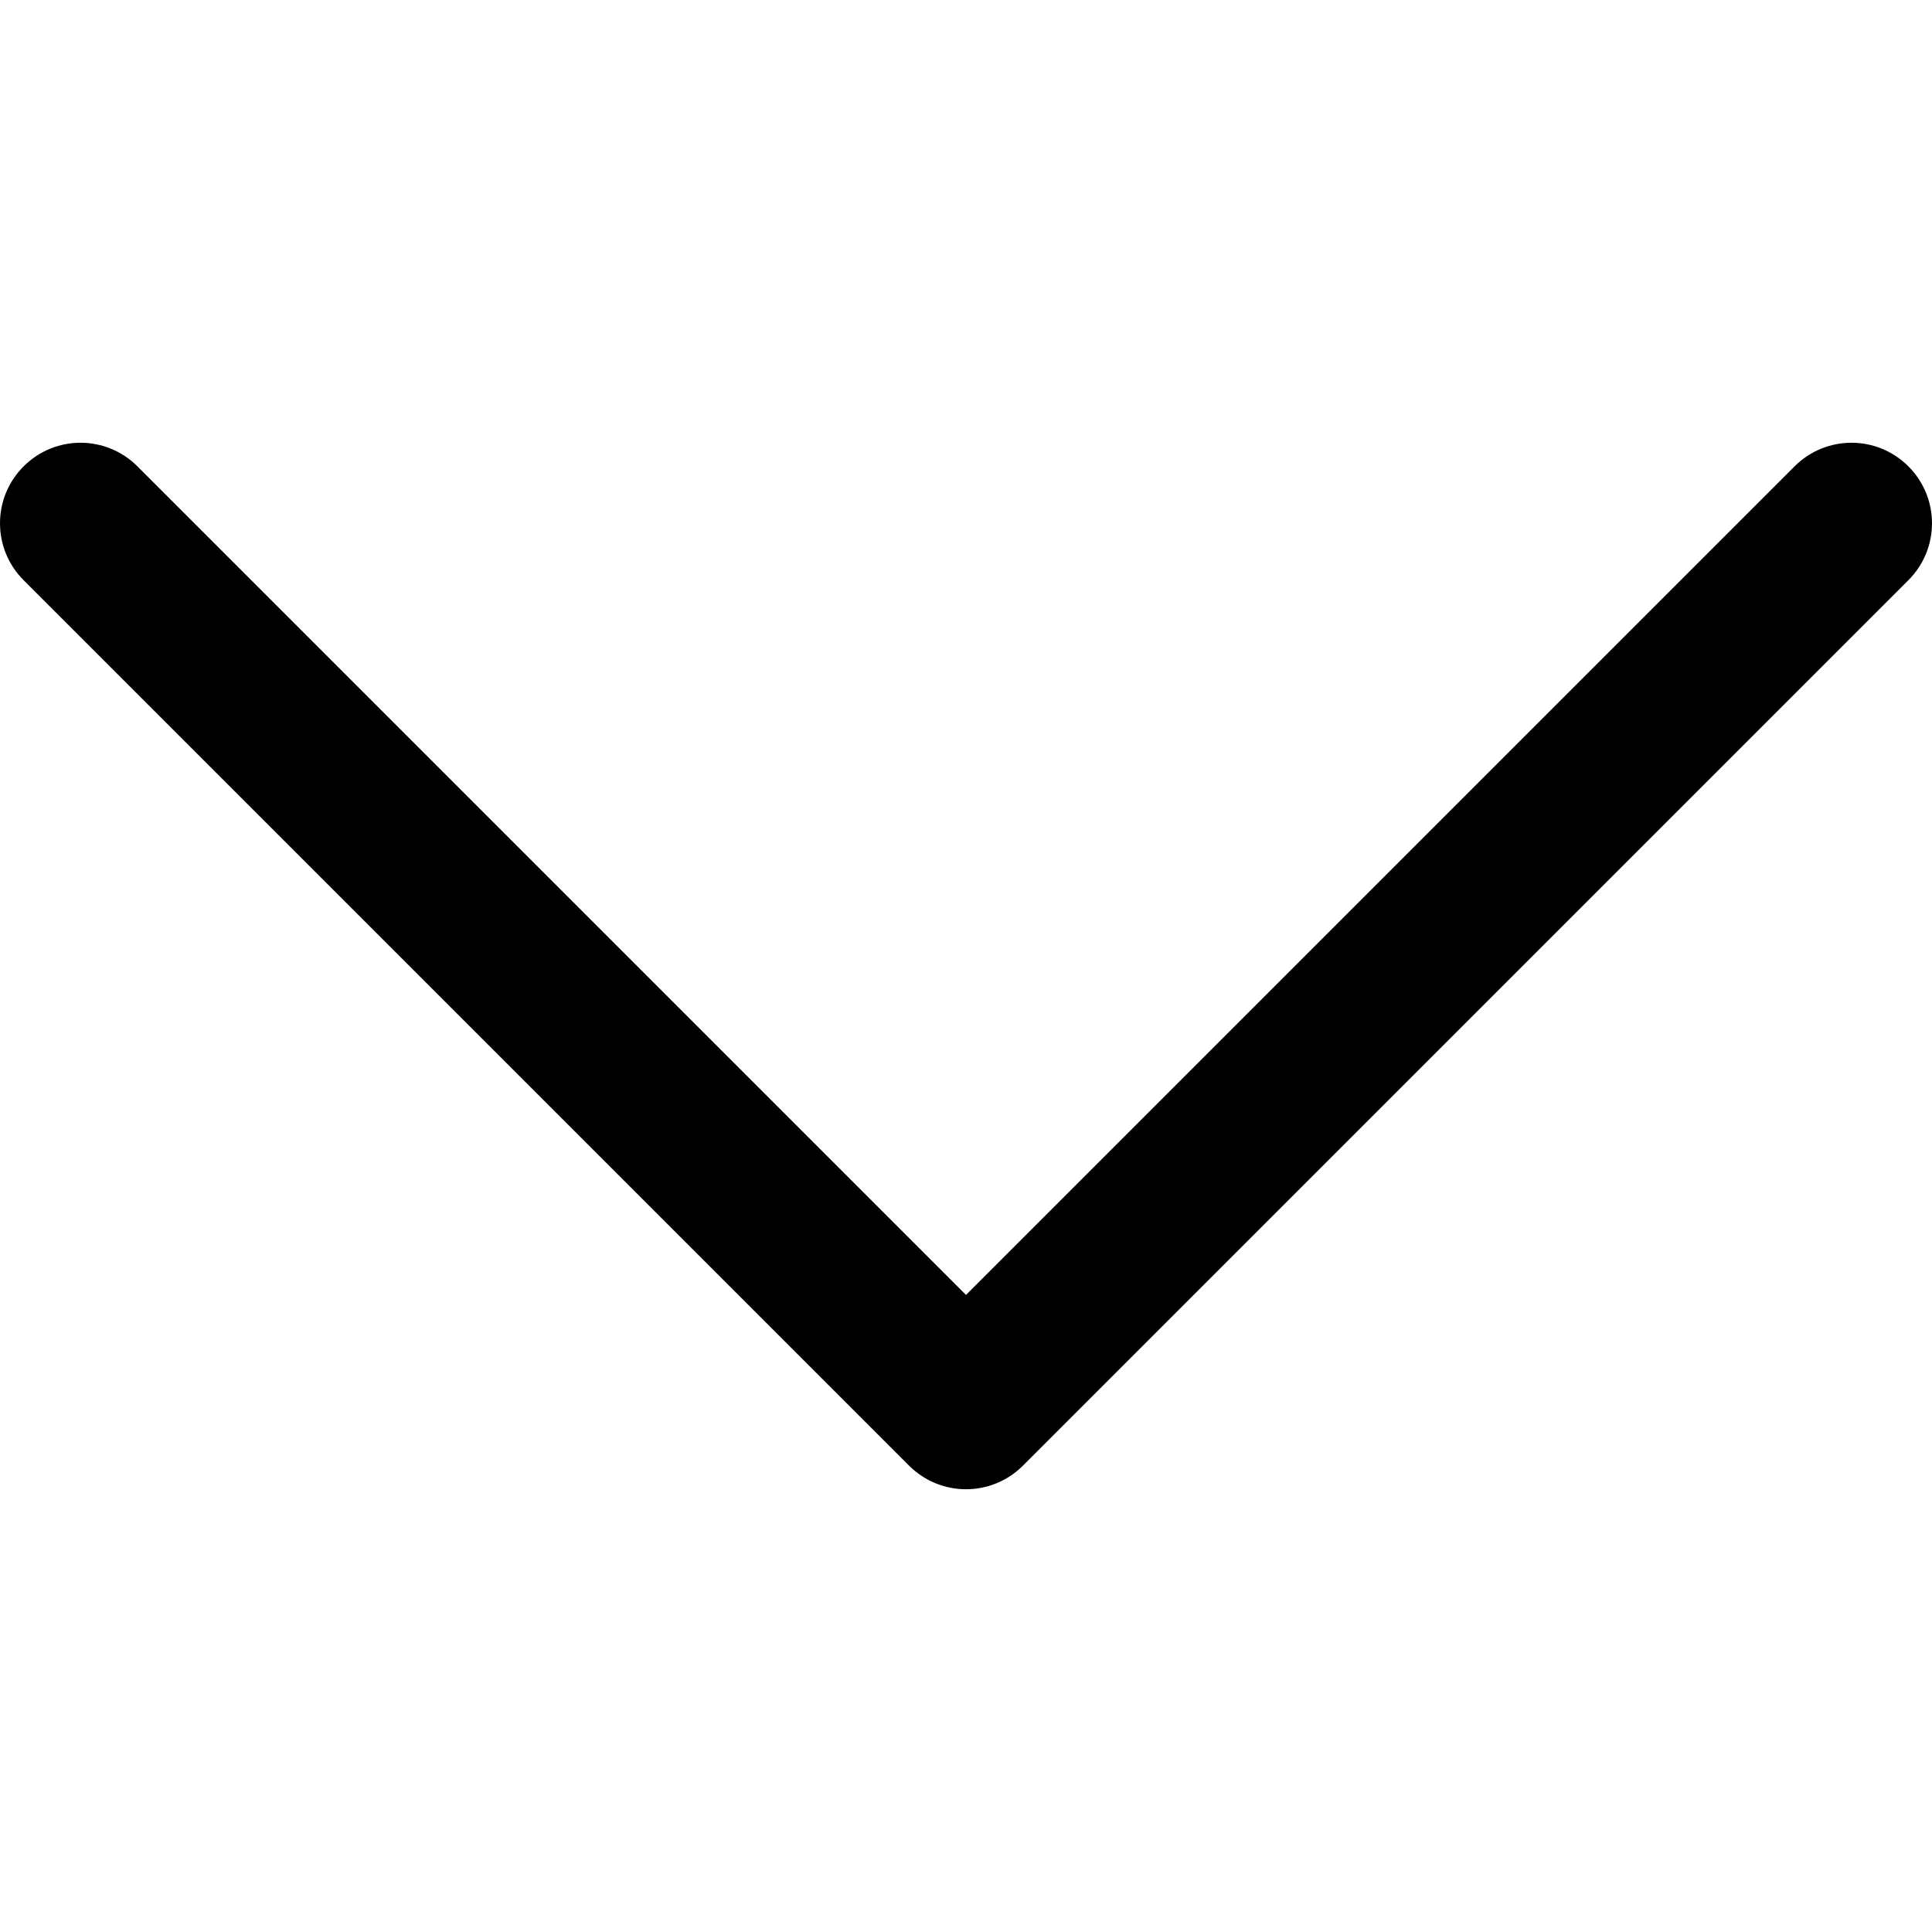
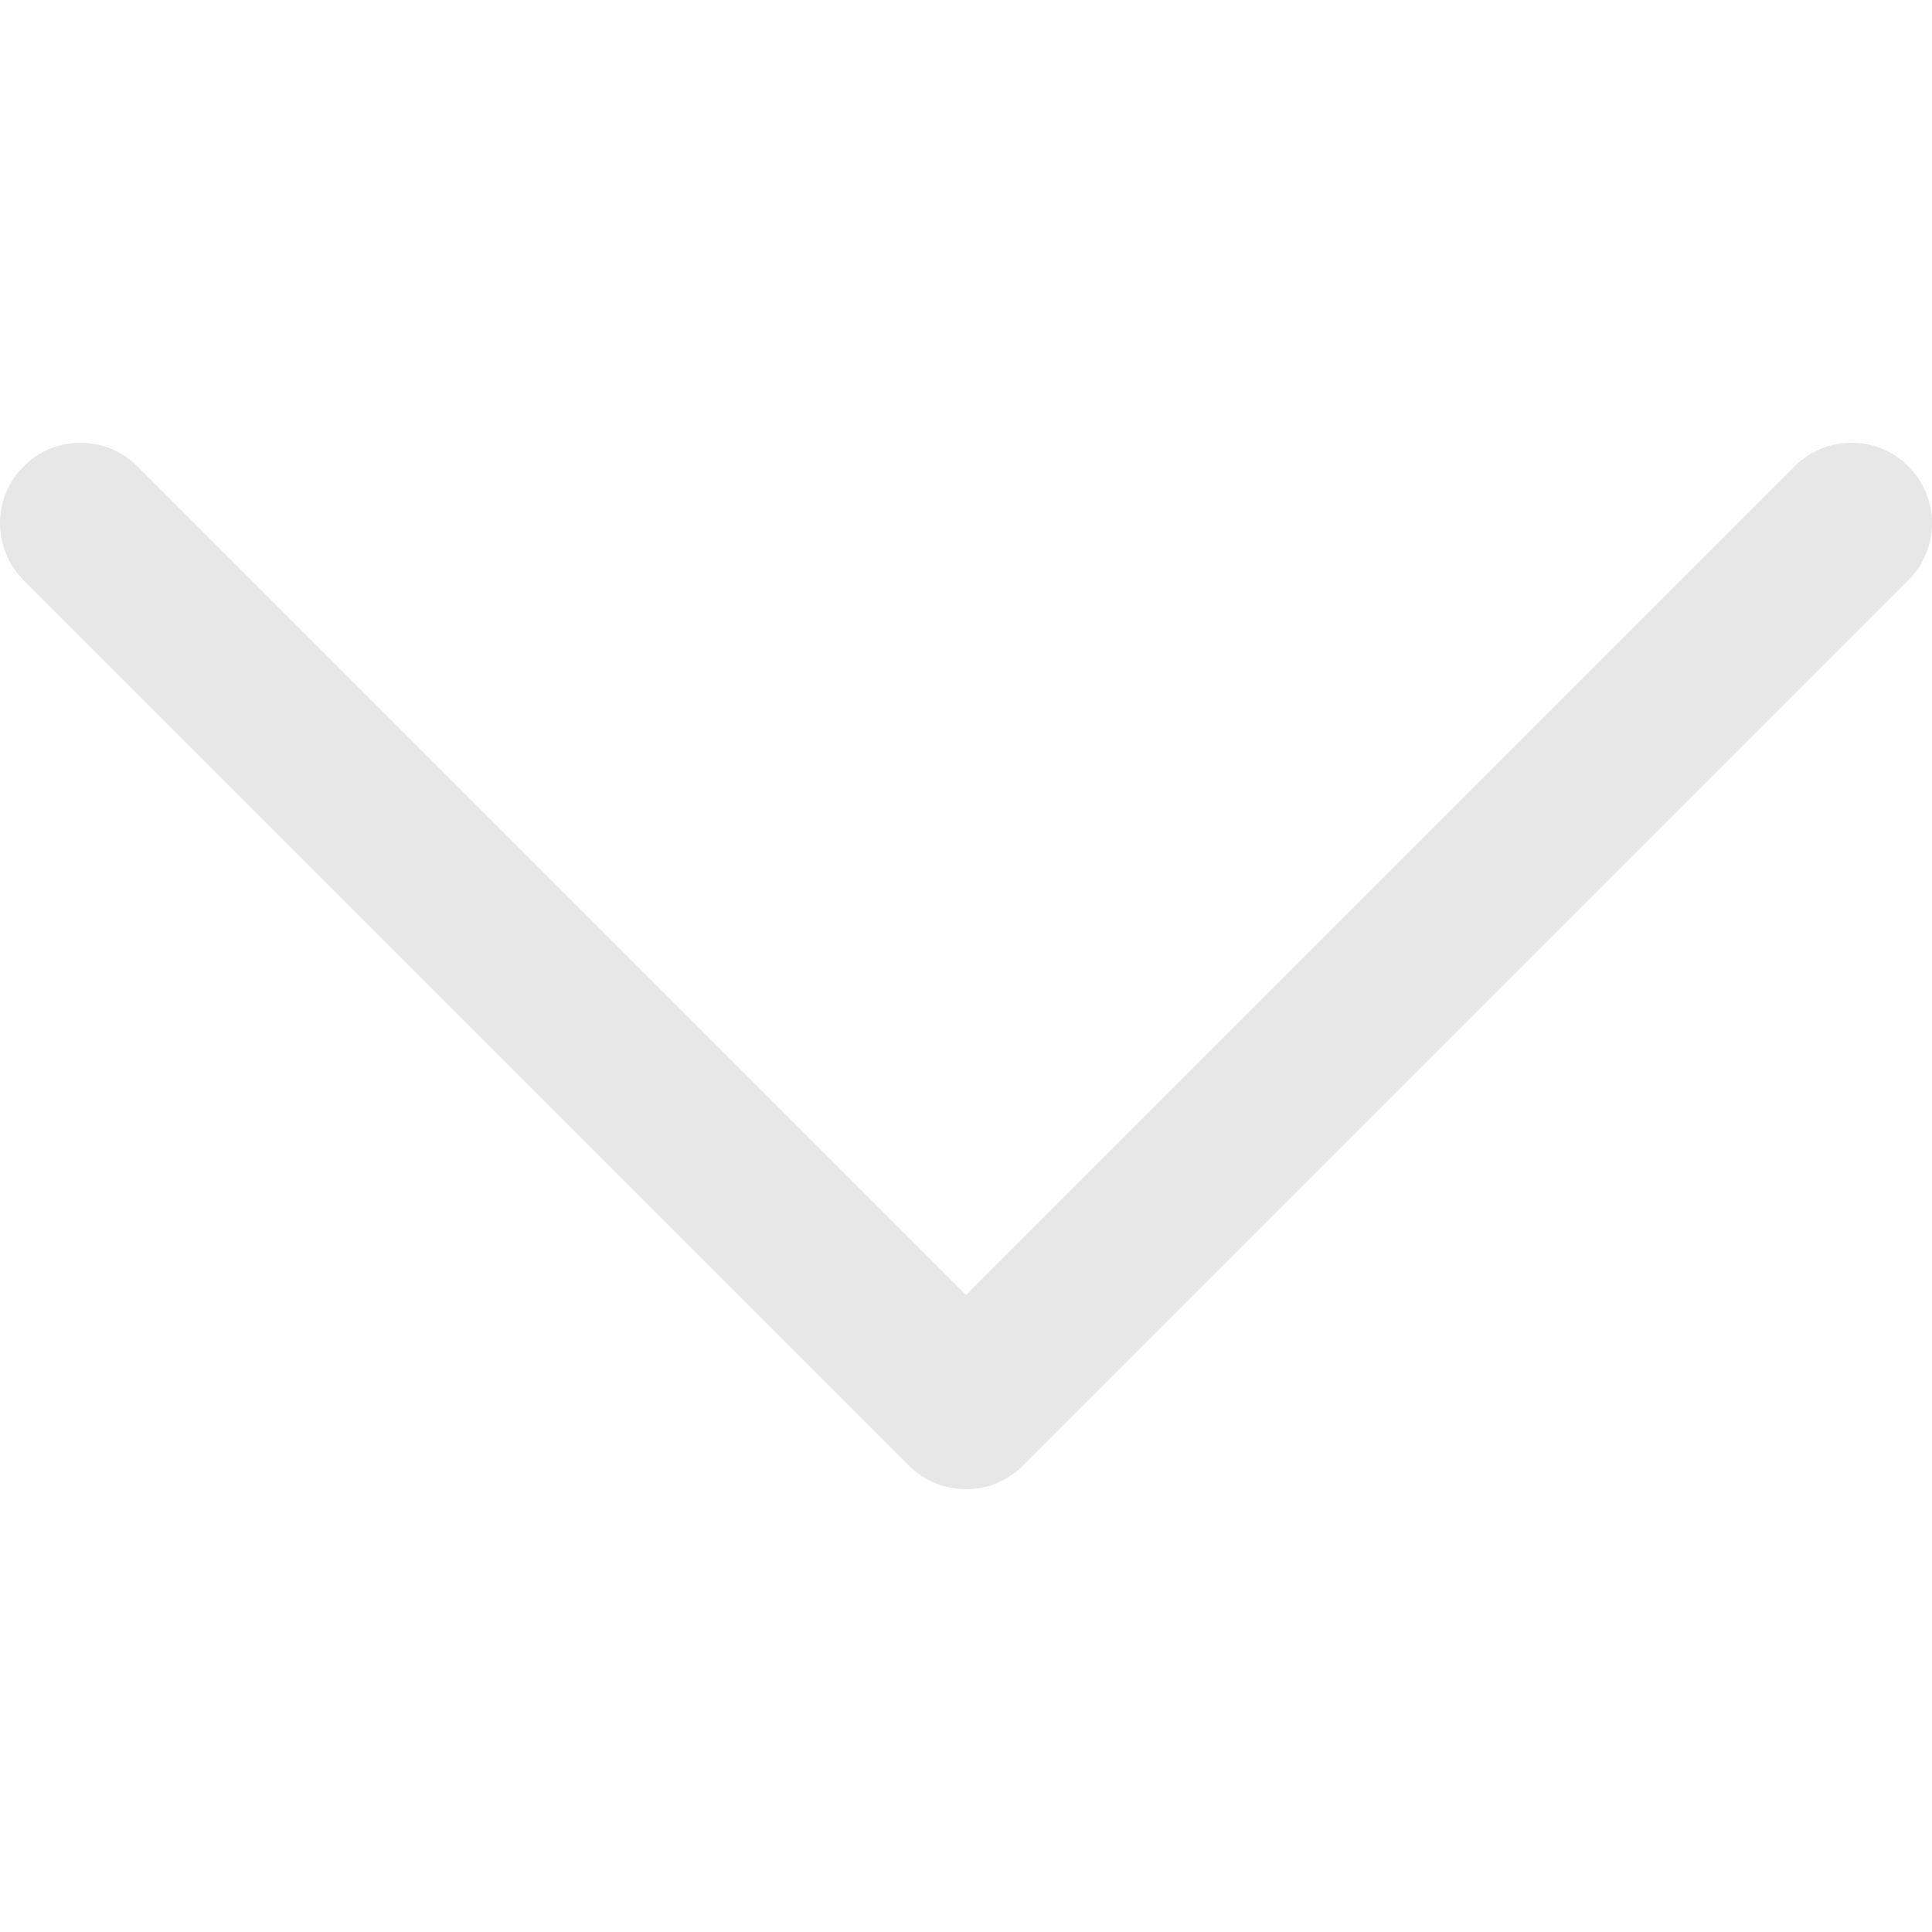
- <svg xmlns="http://www.w3.org/2000/svg" version="1.1" id="Layer_1" x="0px" y="0px" viewBox="0 0 512.011 512.011" style="enable-background:new 0 0 512.011 512.011;" xml:space="preserve">
+ <svg xmlns="http://www.w3.org/2000/svg" version="1.1" width="512" height="512" x="0" y="0" viewBox="0 0 512.011 512.011" style="enable-background:new 0 0 512 512" xml:space="preserve" class="">
  <g>
    <g>
-       <path d="M505.755,123.592c-8.341-8.341-21.824-8.341-30.165,0L256.005,343.176L36.421,123.592c-8.341-8.341-21.824-8.341-30.165,0    s-8.341,21.824,0,30.165l234.667,234.667c4.16,4.16,9.621,6.251,15.083,6.251c5.462,0,10.923-2.091,15.083-6.251l234.667-234.667    C514.096,145.416,514.096,131.933,505.755,123.592z" />
+       <g>
+         <path d="M505.755,123.592c-8.341-8.341-21.824-8.341-30.165,0L256.005,343.176L36.421,123.592c-8.341-8.341-21.824-8.341-30.165,0    s-8.341,21.824,0,30.165l234.667,234.667c4.16,4.16,9.621,6.251,15.083,6.251c5.462,0,10.923-2.091,15.083-6.251l234.667-234.667    C514.096,145.416,514.096,131.933,505.755,123.592z" fill="#e7e7e7" data-original="#000000" style="" class="" />
+       </g>
    </g>
+     <g>
+ </g>
+     <g>
+ </g>
+     <g>
+ </g>
+     <g>
+ </g>
+     <g>
+ </g>
+     <g>
+ </g>
+     <g>
+ </g>
+     <g>
+ </g>
+     <g>
+ </g>
+     <g>
+ </g>
+     <g>
+ </g>
+     <g>
+ </g>
+     <g>
+ </g>
+     <g>
+ </g>
+     <g>
+ </g>
  </g>
-   <g>
- </g>
-   <g>
- </g>
-   <g>
- </g>
-   <g>
- </g>
-   <g>
- </g>
-   <g>
- </g>
-   <g>
- </g>
-   <g>
- </g>
-   <g>
- </g>
-   <g>
- </g>
-   <g>
- </g>
-   <g>
- </g>
-   <g>
- </g>
-   <g>
- </g>
-   <g>
- </g>
</svg>
